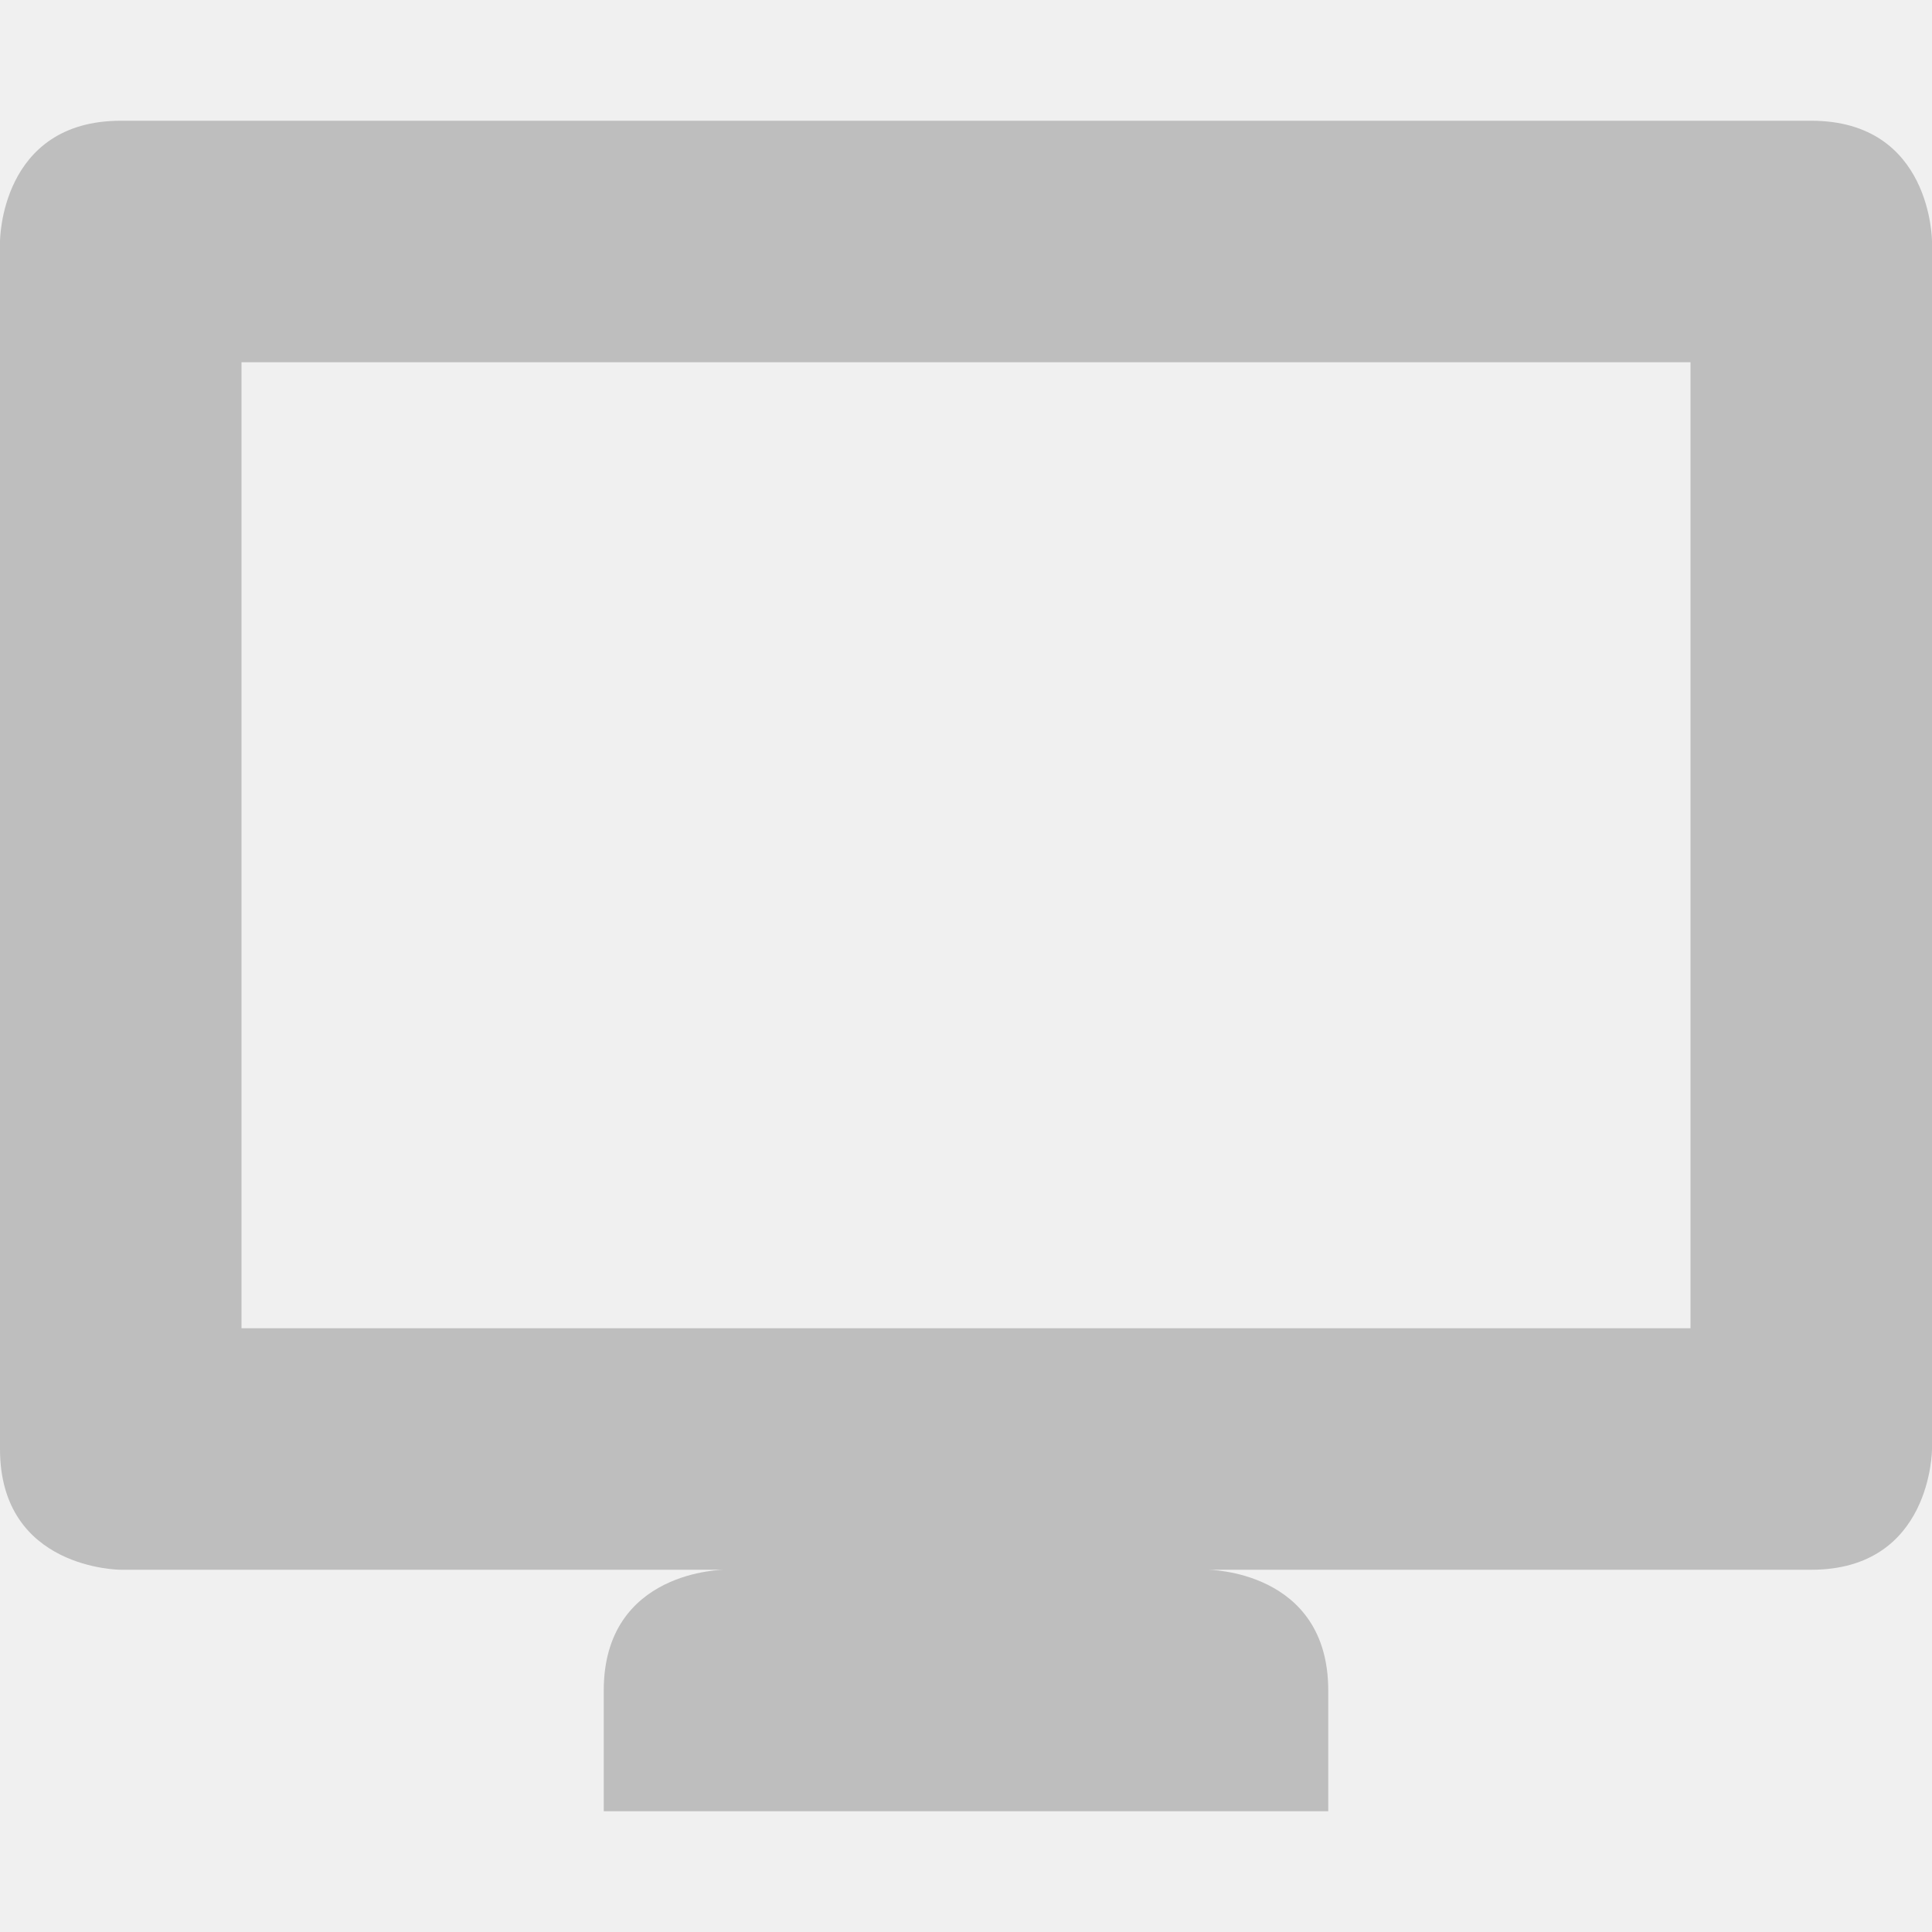
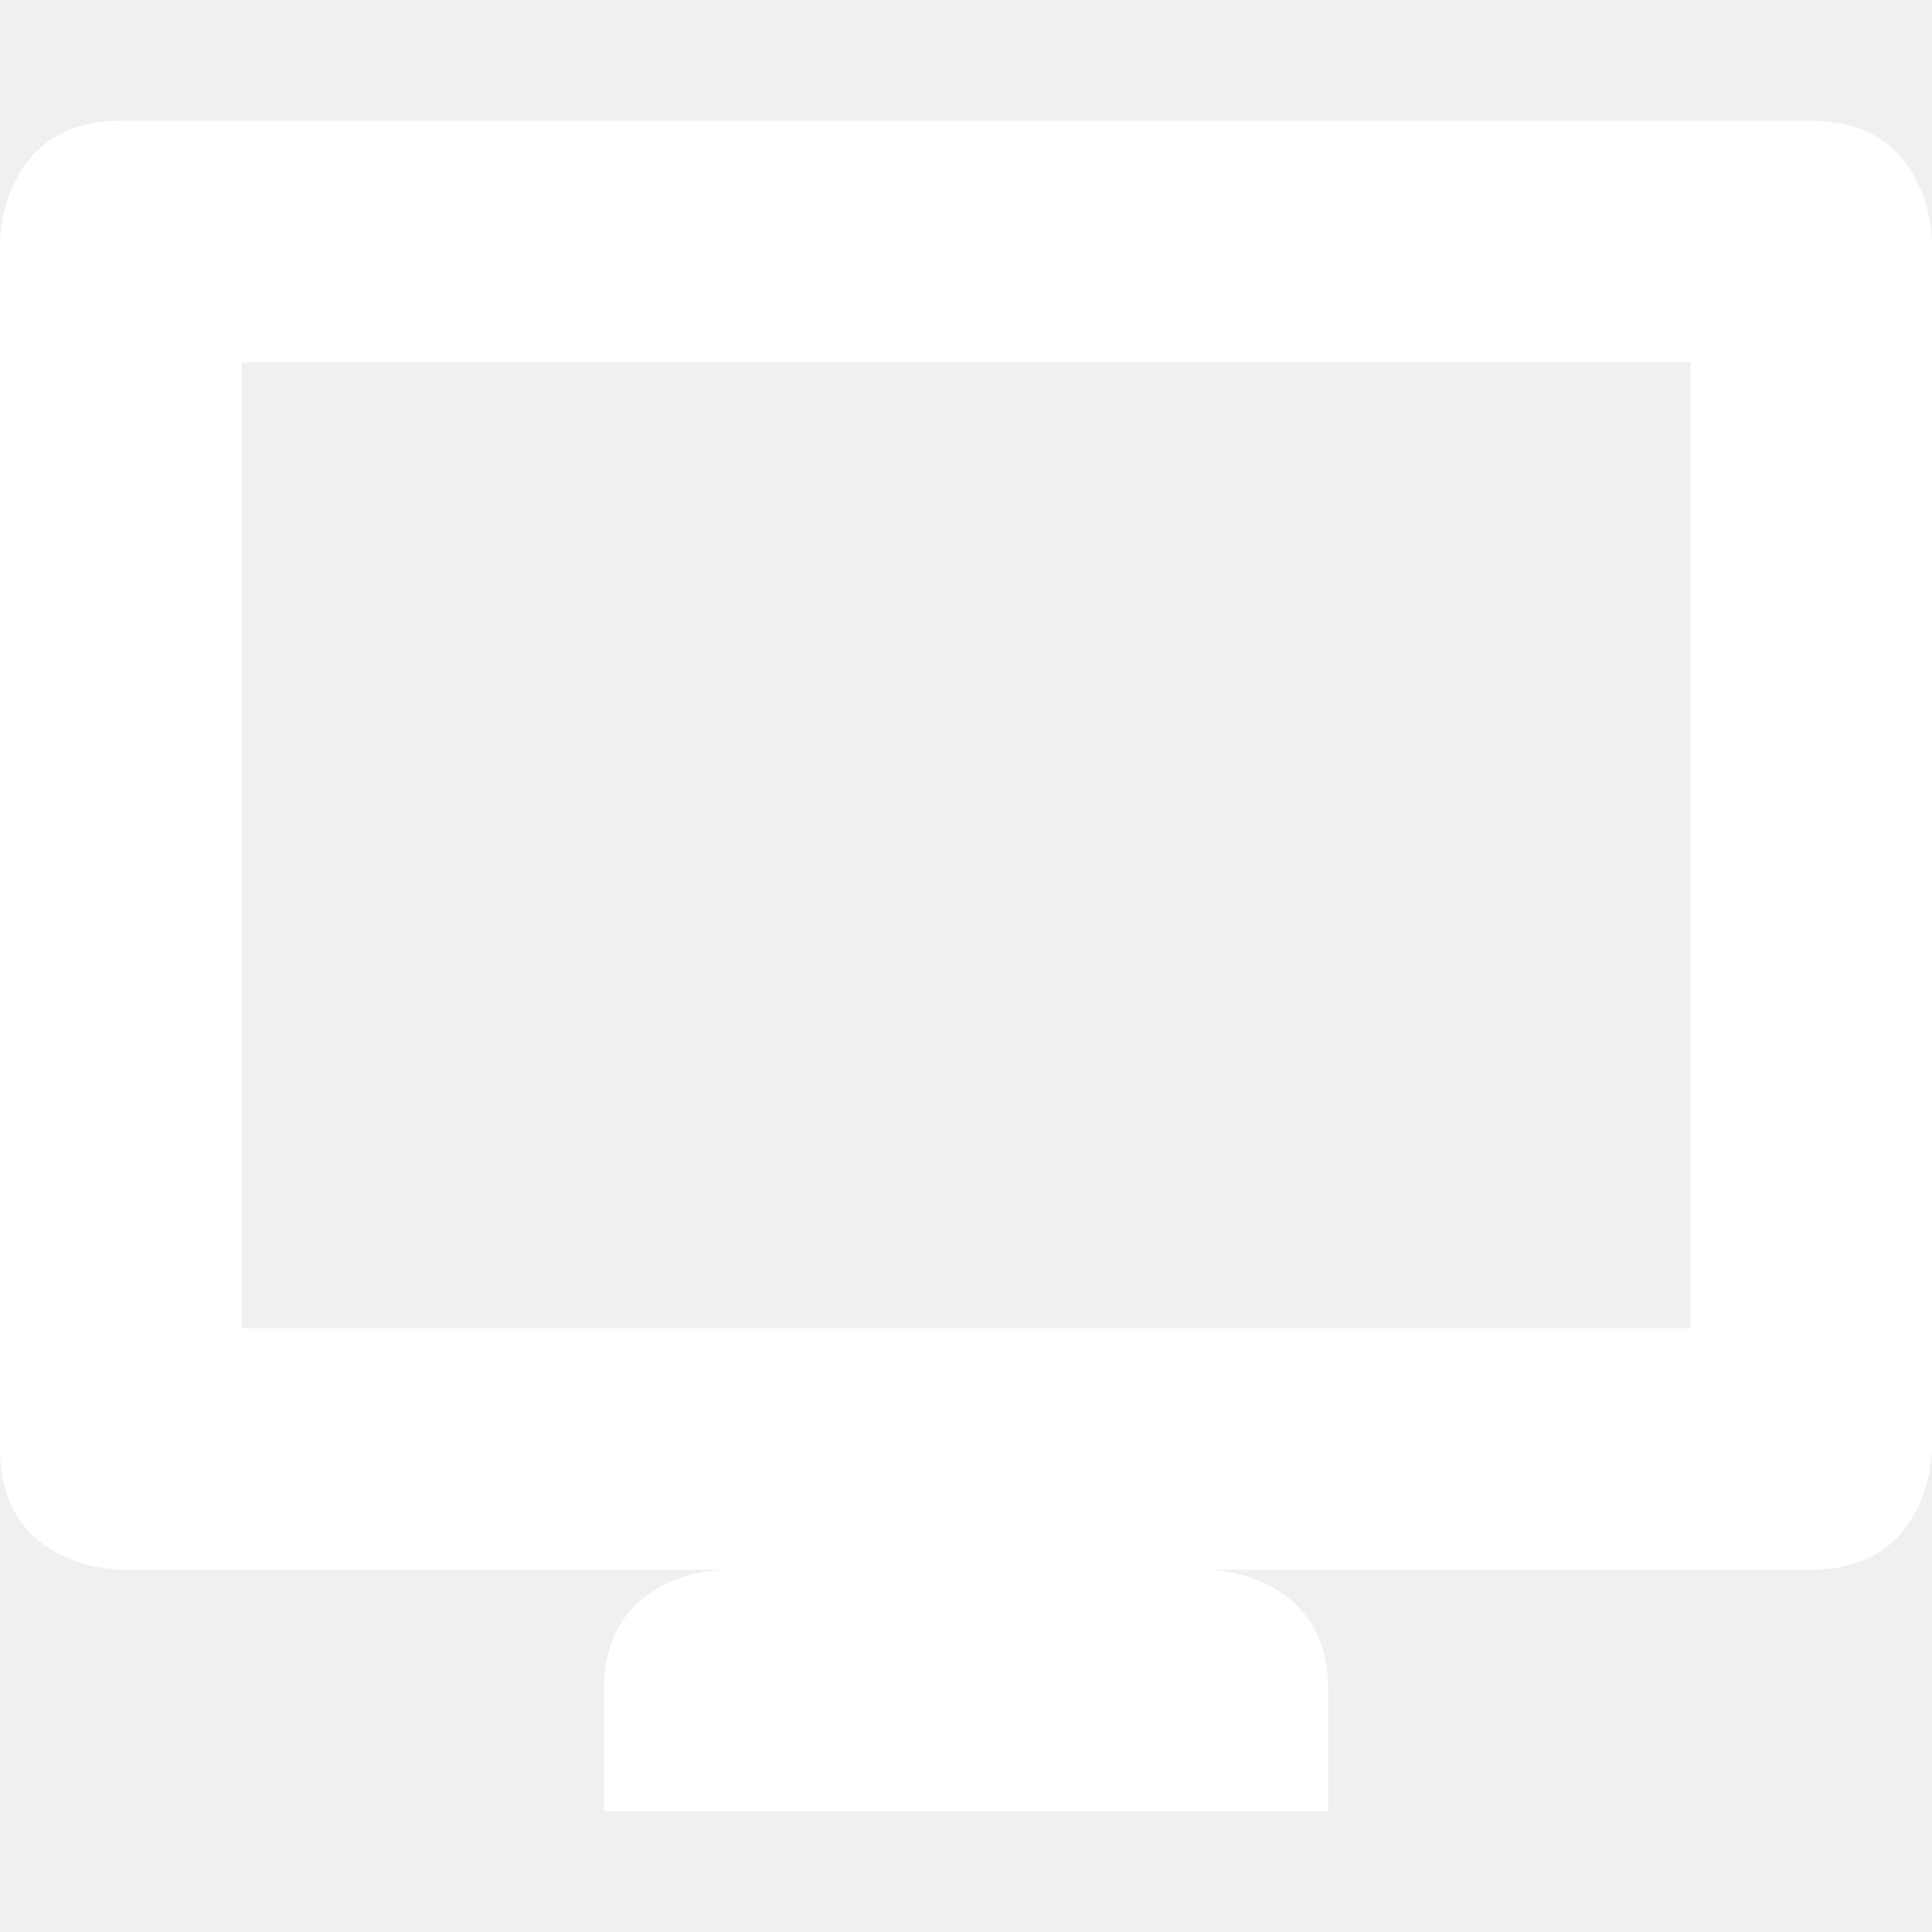
<svg xmlns="http://www.w3.org/2000/svg" width="16" height="16" version="1.1">
-   <path style="fill:#bebebe" d="M 15,1 C 16,1 16,2 16,2 V 12 C 16,12 16,13 15,13 H 1 C 1,13 0,13 0,12 V 2 C 0,2 0,1 1,1 Z M 14,3 H 2 V 11 H 14 Z M 11,14 V 15 H 5 V 14 C 5,13 6,13 6,13 H 10 C 10,13 11,13 11,14 Z" />
+   <path style="fill:#FFFFFF" d="M 15,1 C 16,1 16,2 16,2 V 12 C 16,12 16,13 15,13 H 1 C 1,13 0,13 0,12 V 2 C 0,2 0,1 1,1 Z M 14,3 H 2 V 11 H 14 Z M 11,14 V 15 H 5 V 14 C 5,13 6,13 6,13 H 10 C 10,13 11,13 11,14 Z" />
</svg>
